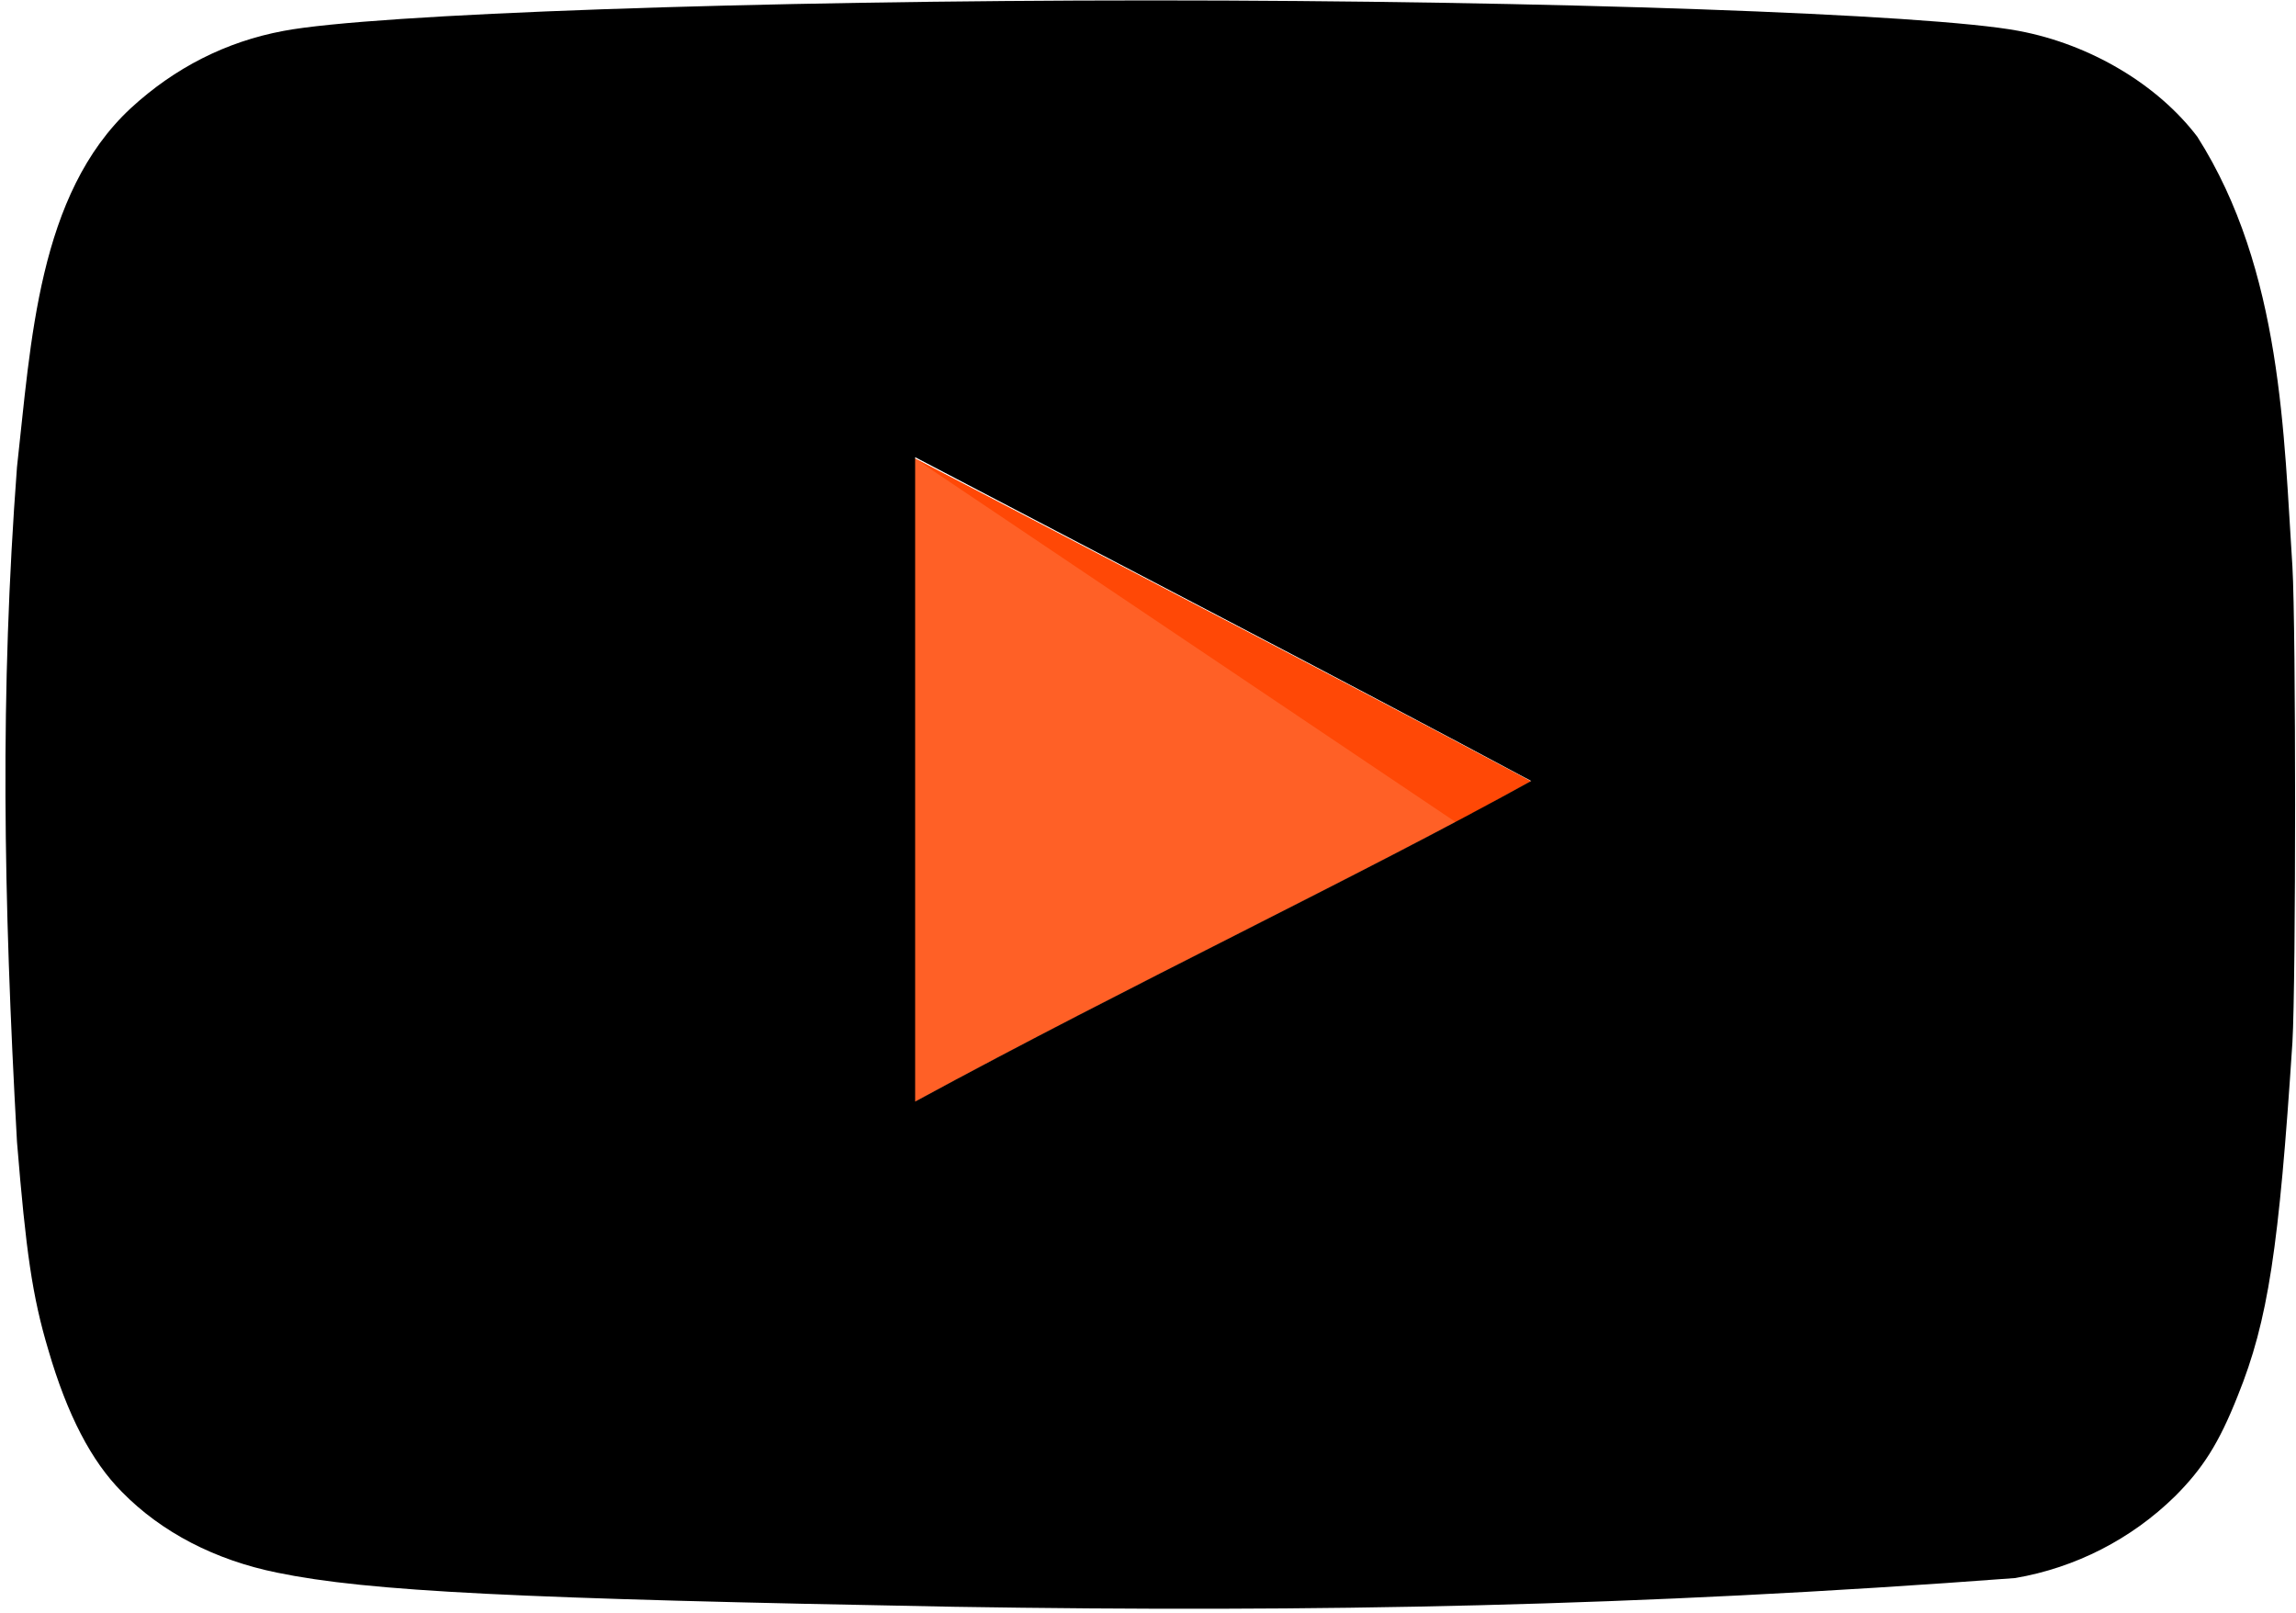
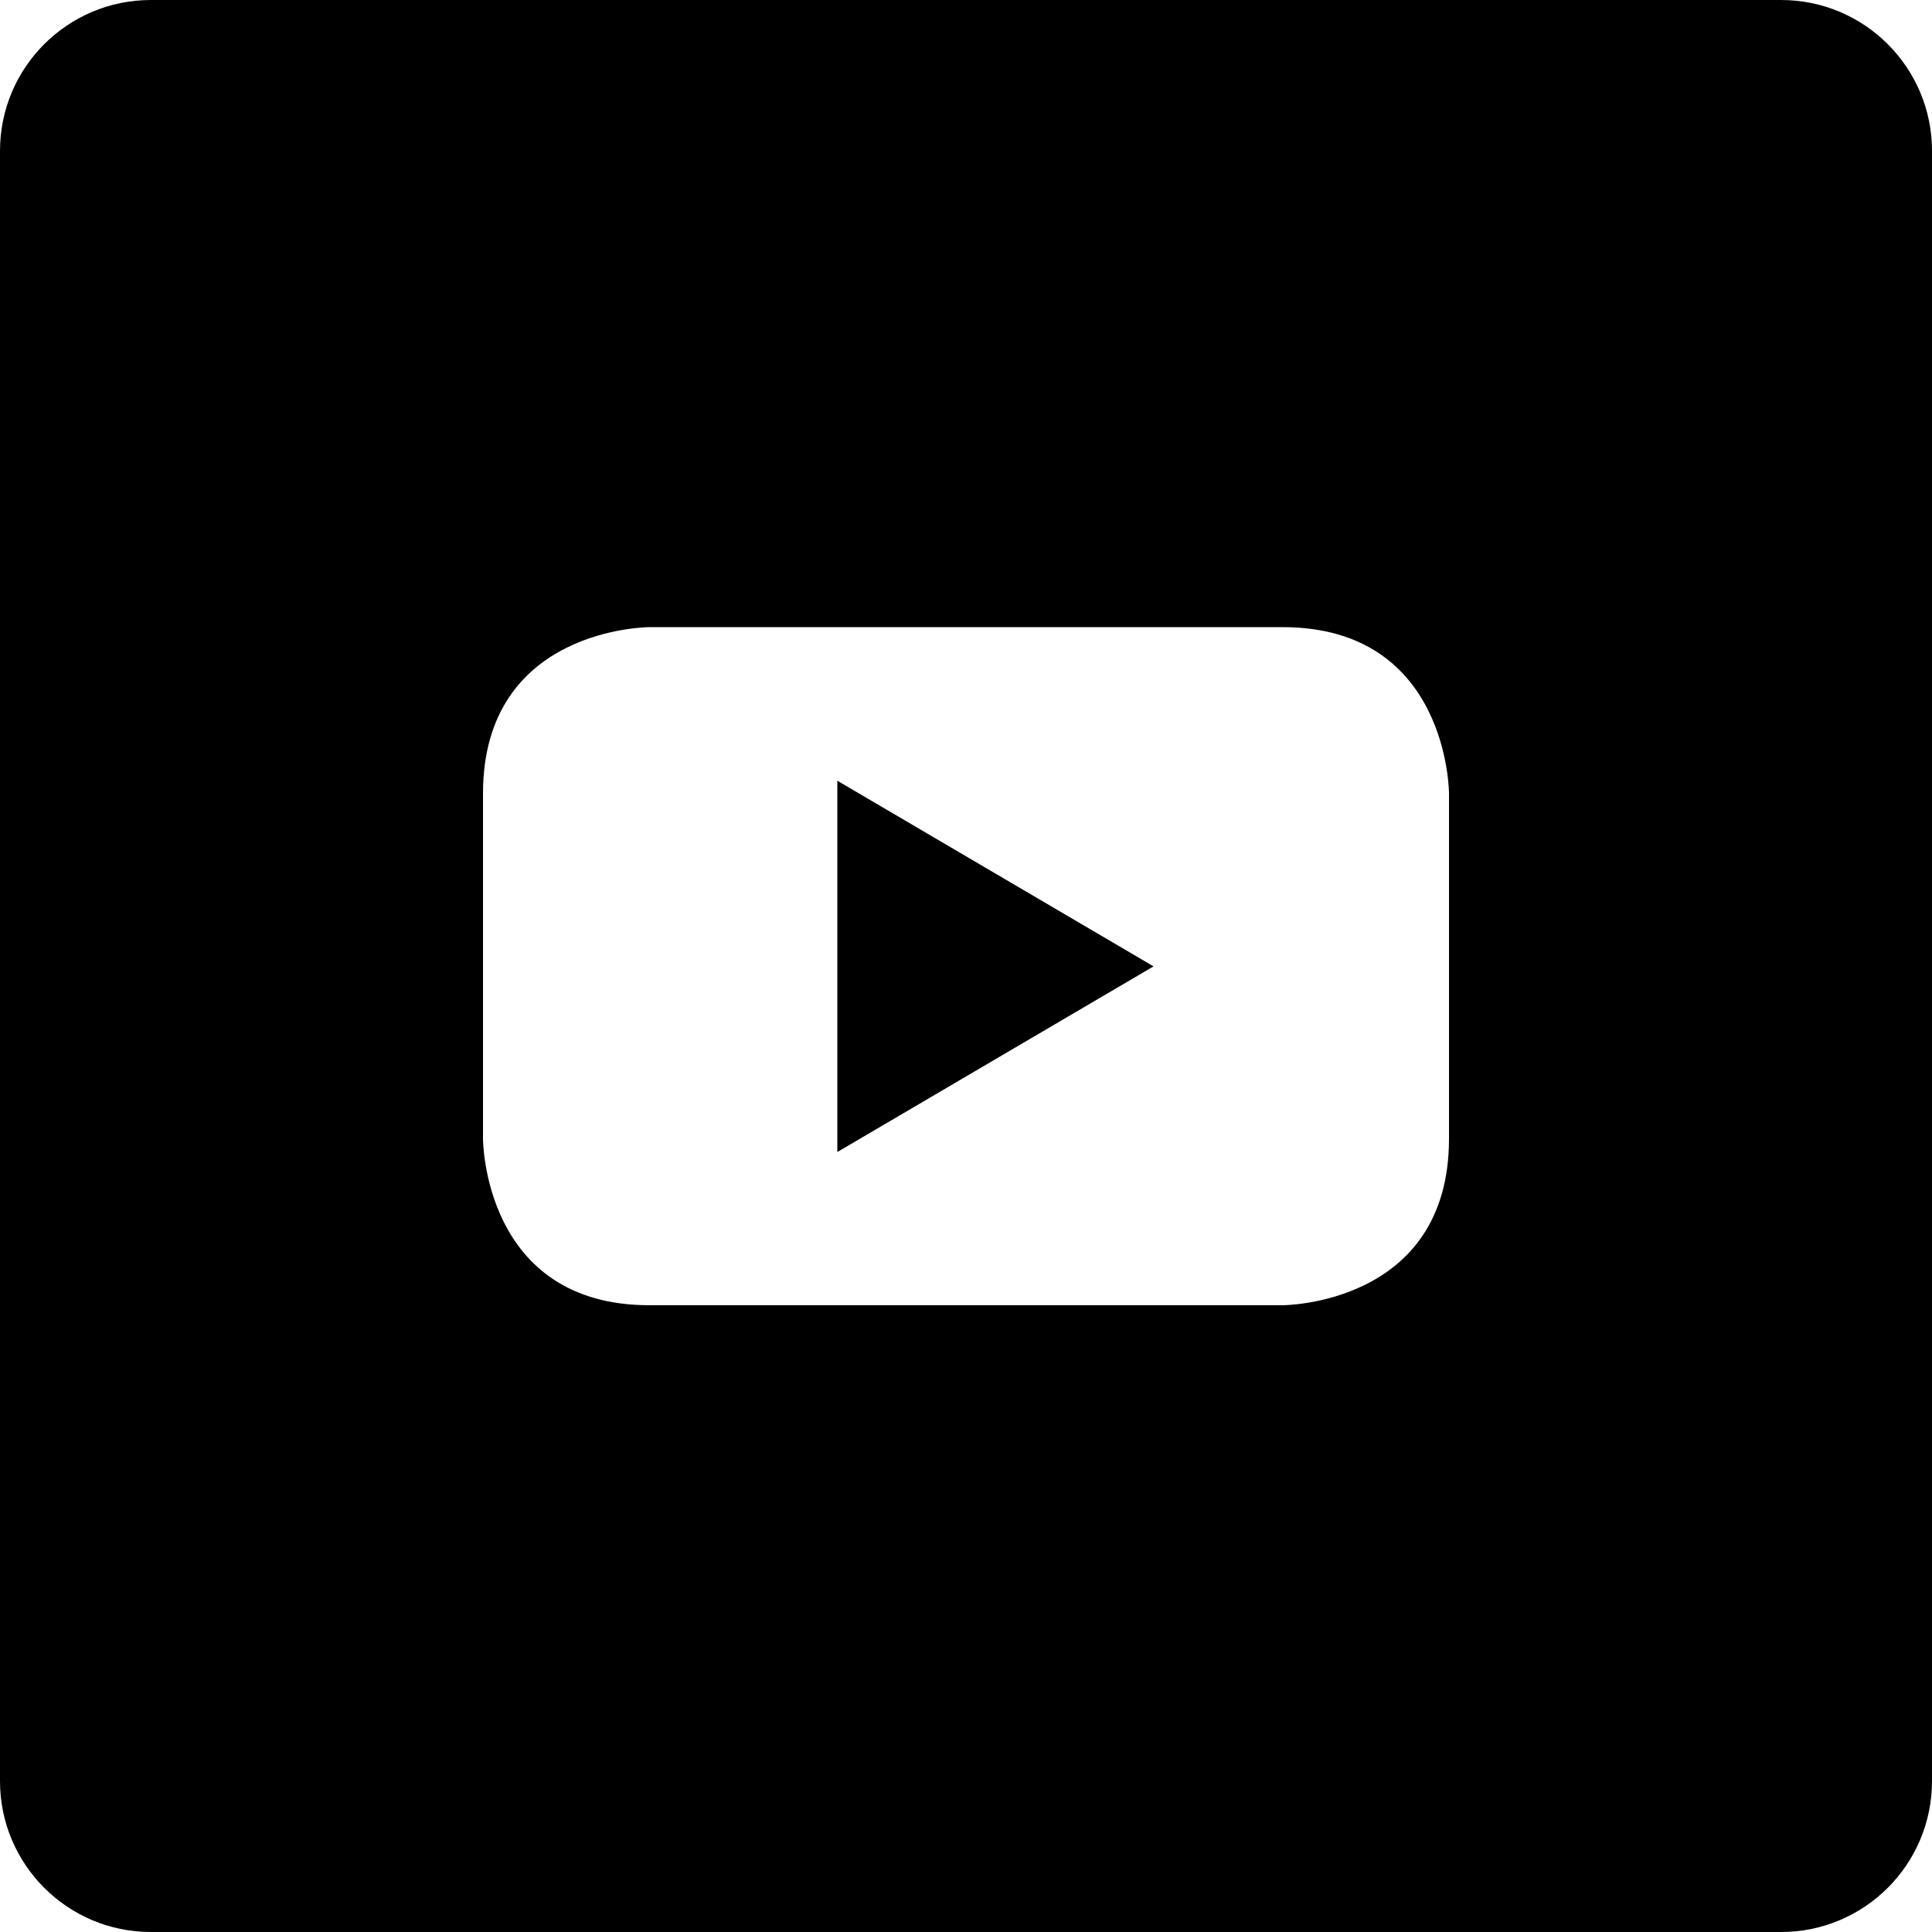
- <svg xmlns="http://www.w3.org/2000/svg" height="1756" viewBox="5.24 13.434 54.049 37.945" width="2500">
-   <path d="m41.272 31.81c-4.942-2.641-9.674-5.069-14.511-7.604v15.165c5.09-2.767 10.455-5.301 14.532-7.561z" fill="#ff4400d9" />
-   <path d="m41.272 31.81c-4.942-2.641-14.511-7.604-14.511-7.604l12.758 8.575c.001 0-2.324 1.289 1.753-.971z" fill="#ff4400d9" />
-   <path d="m27.691 51.242c-10.265-.189-13.771-.359-15.926-.803-1.458-.295-2.725-.95-3.654-1.9-.718-.719-1.289-1.816-1.732-3.338-.38-1.268-.528-2.323-.739-4.9-.323-5.816-.4-10.571 0-15.884.33-2.934.49-6.417 2.682-8.449 1.035-.951 2.239-1.563 3.591-1.816 2.112-.401 11.11-.718 20.425-.718 9.294 0 18.312.317 20.426.718 1.689.317 3.273 1.267 4.203 2.492 2 3.146 2.035 7.058 2.238 10.118.084 1.458.084 9.737 0 11.195-.316 4.836-.57 6.547-1.288 8.321-.444 1.12-.823 1.711-1.479 2.366a7.085 7.085 0 0 1 -3.76 1.922c-8.883.668-16.426.813-24.987.676zm13.603-19.432c-4.942-2.641-9.674-5.09-14.511-7.625v15.166c5.09-2.767 10.456-5.302 14.532-7.562z" fill="#000000" />
+ <svg xmlns="http://www.w3.org/2000/svg" fill="#000000" height="800px" width="800px" version="1.1" id="Layer_1" viewBox="-143 145 512 512" xml:space="preserve">
+   <g>
+     <polygon points="78.9,450.3 162.7,401.1 78.9,351.9  " />
+     <path d="M329,145h-432c-22.1,0-40,17.9-40,40v432c0,22.1,17.9,40,40,40h432c22.1,0,40-17.9,40-40V185C369,162.9,351.1,145,329,145z    M241,446.8L241,446.8c0,44.1-44.1,44.1-44.1,44.1H29.1c-44.1,0-44.1-44.1-44.1-44.1v-91.5c0-44.1,44.1-44.1,44.1-44.1h167.8   c44.1,0,44.1,44.1,44.1,44.1V446.8z" />
+   </g>
</svg>
